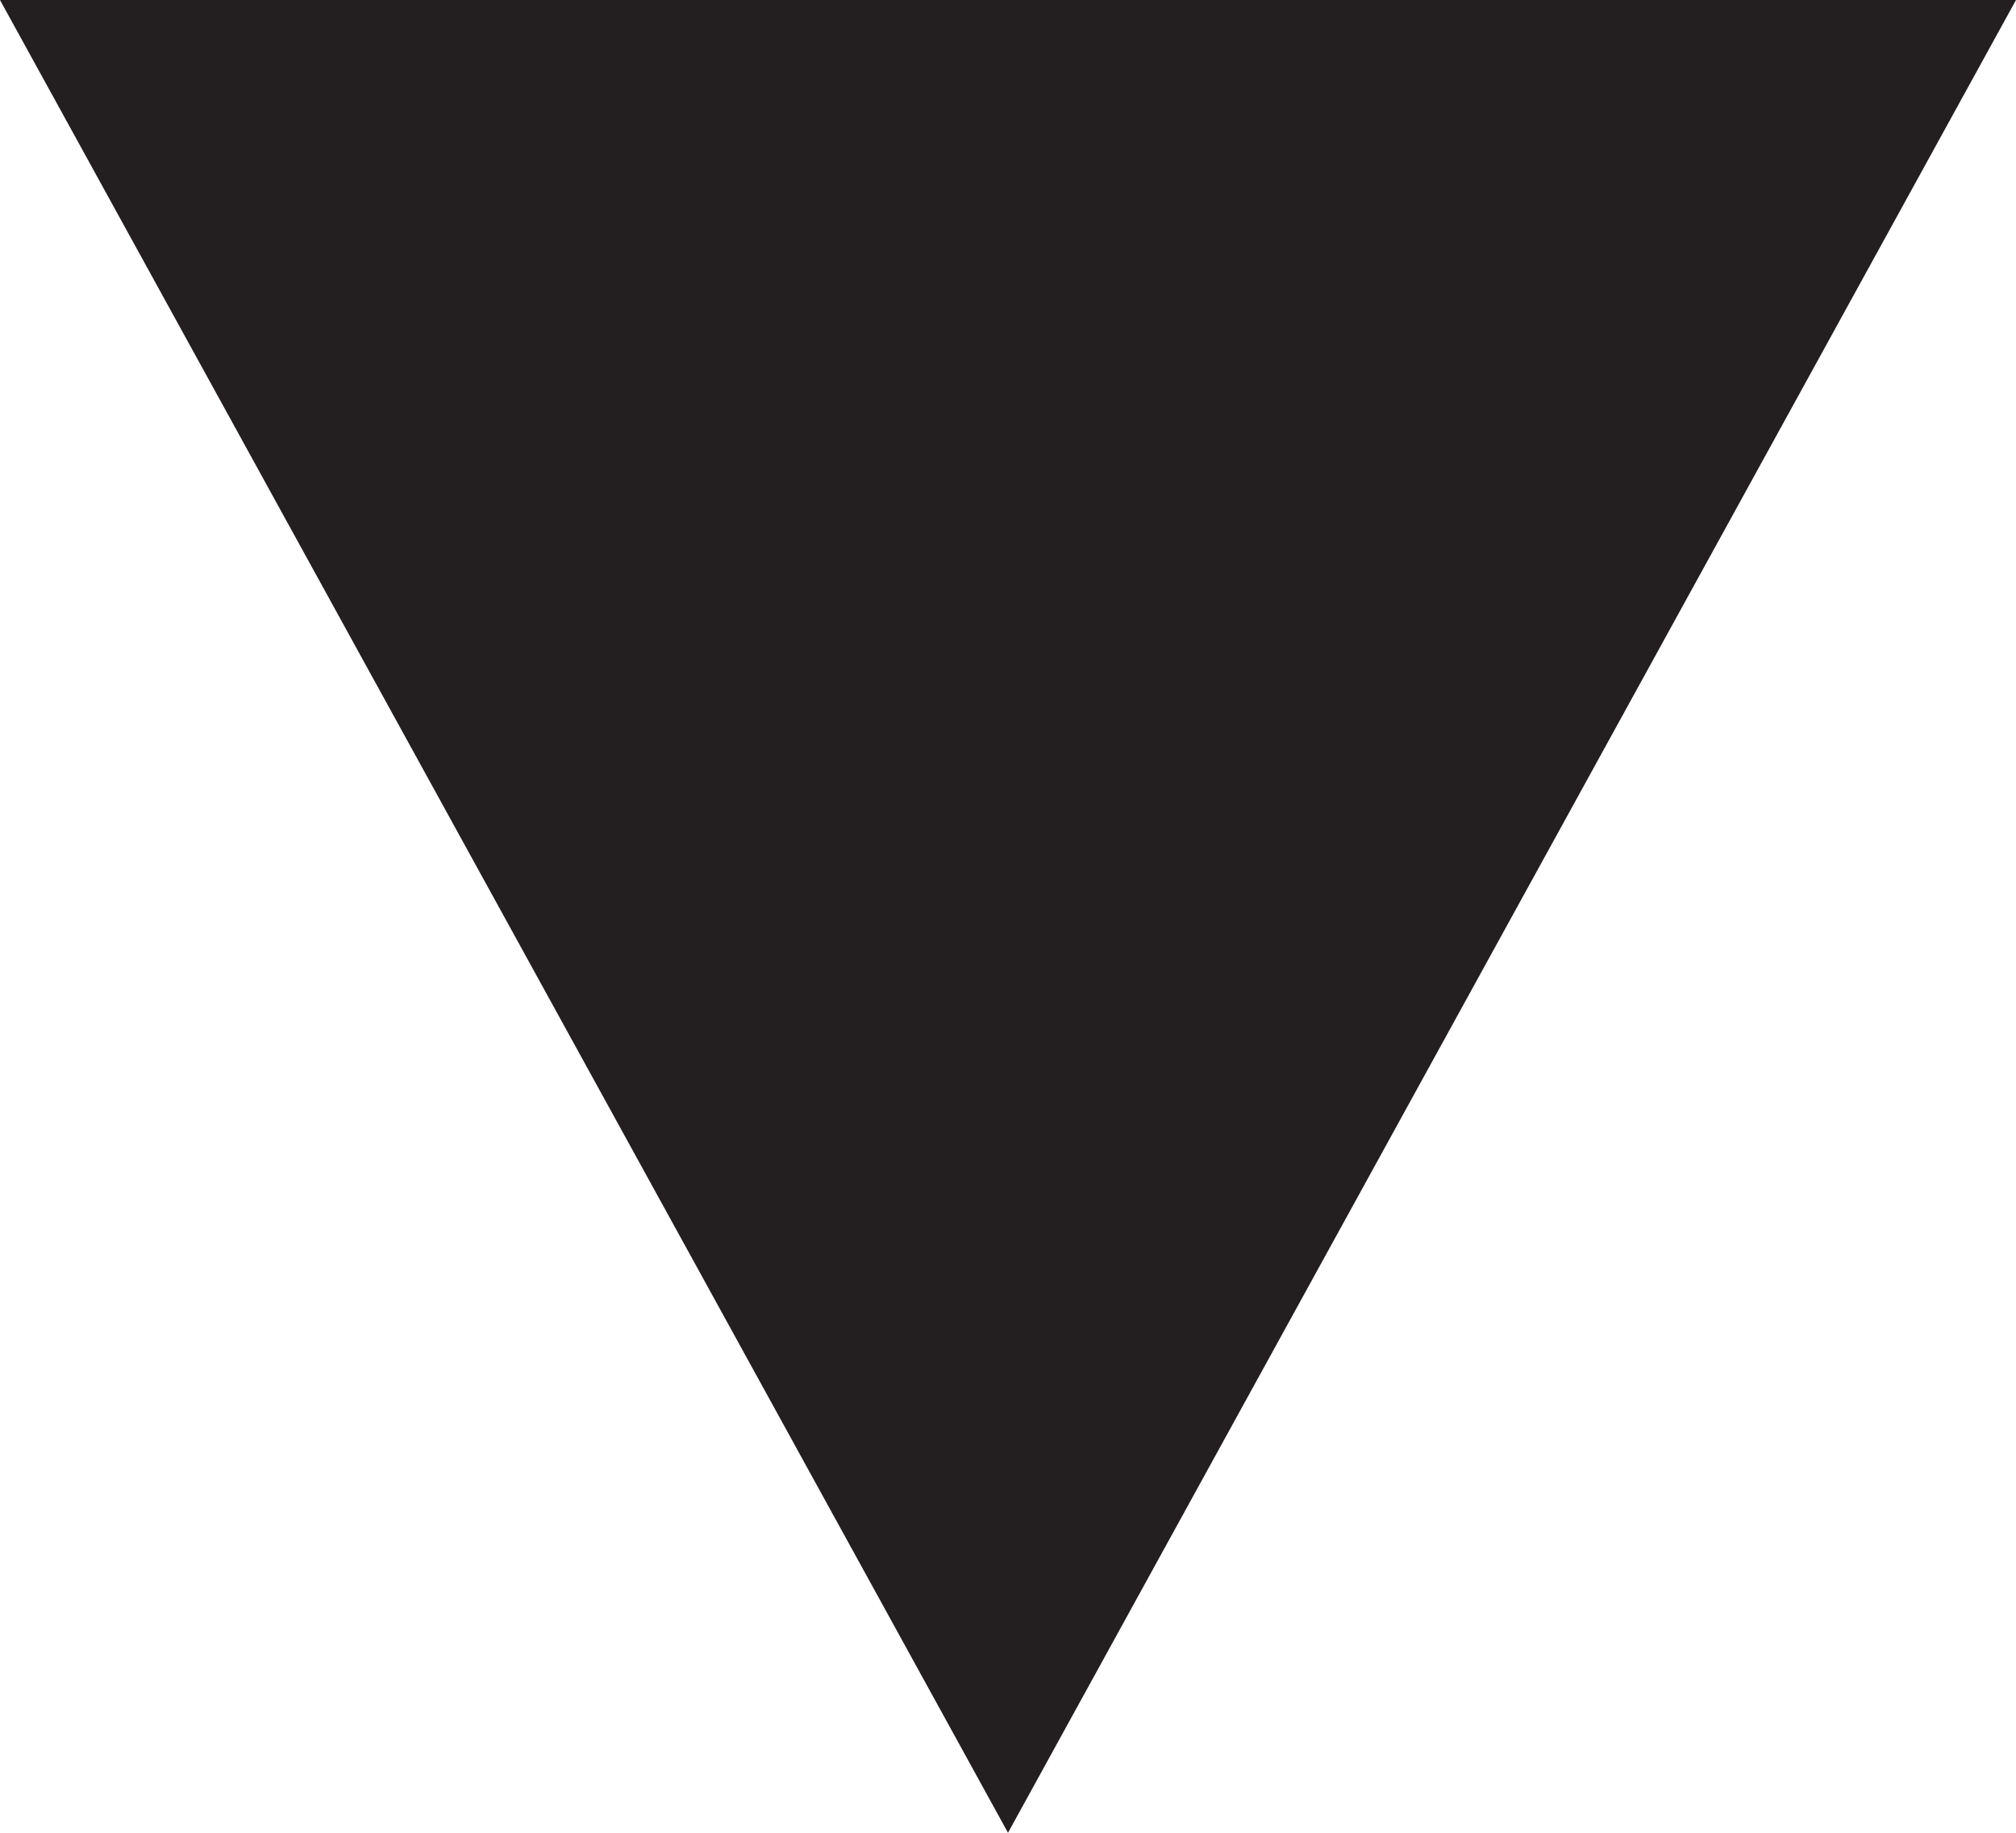
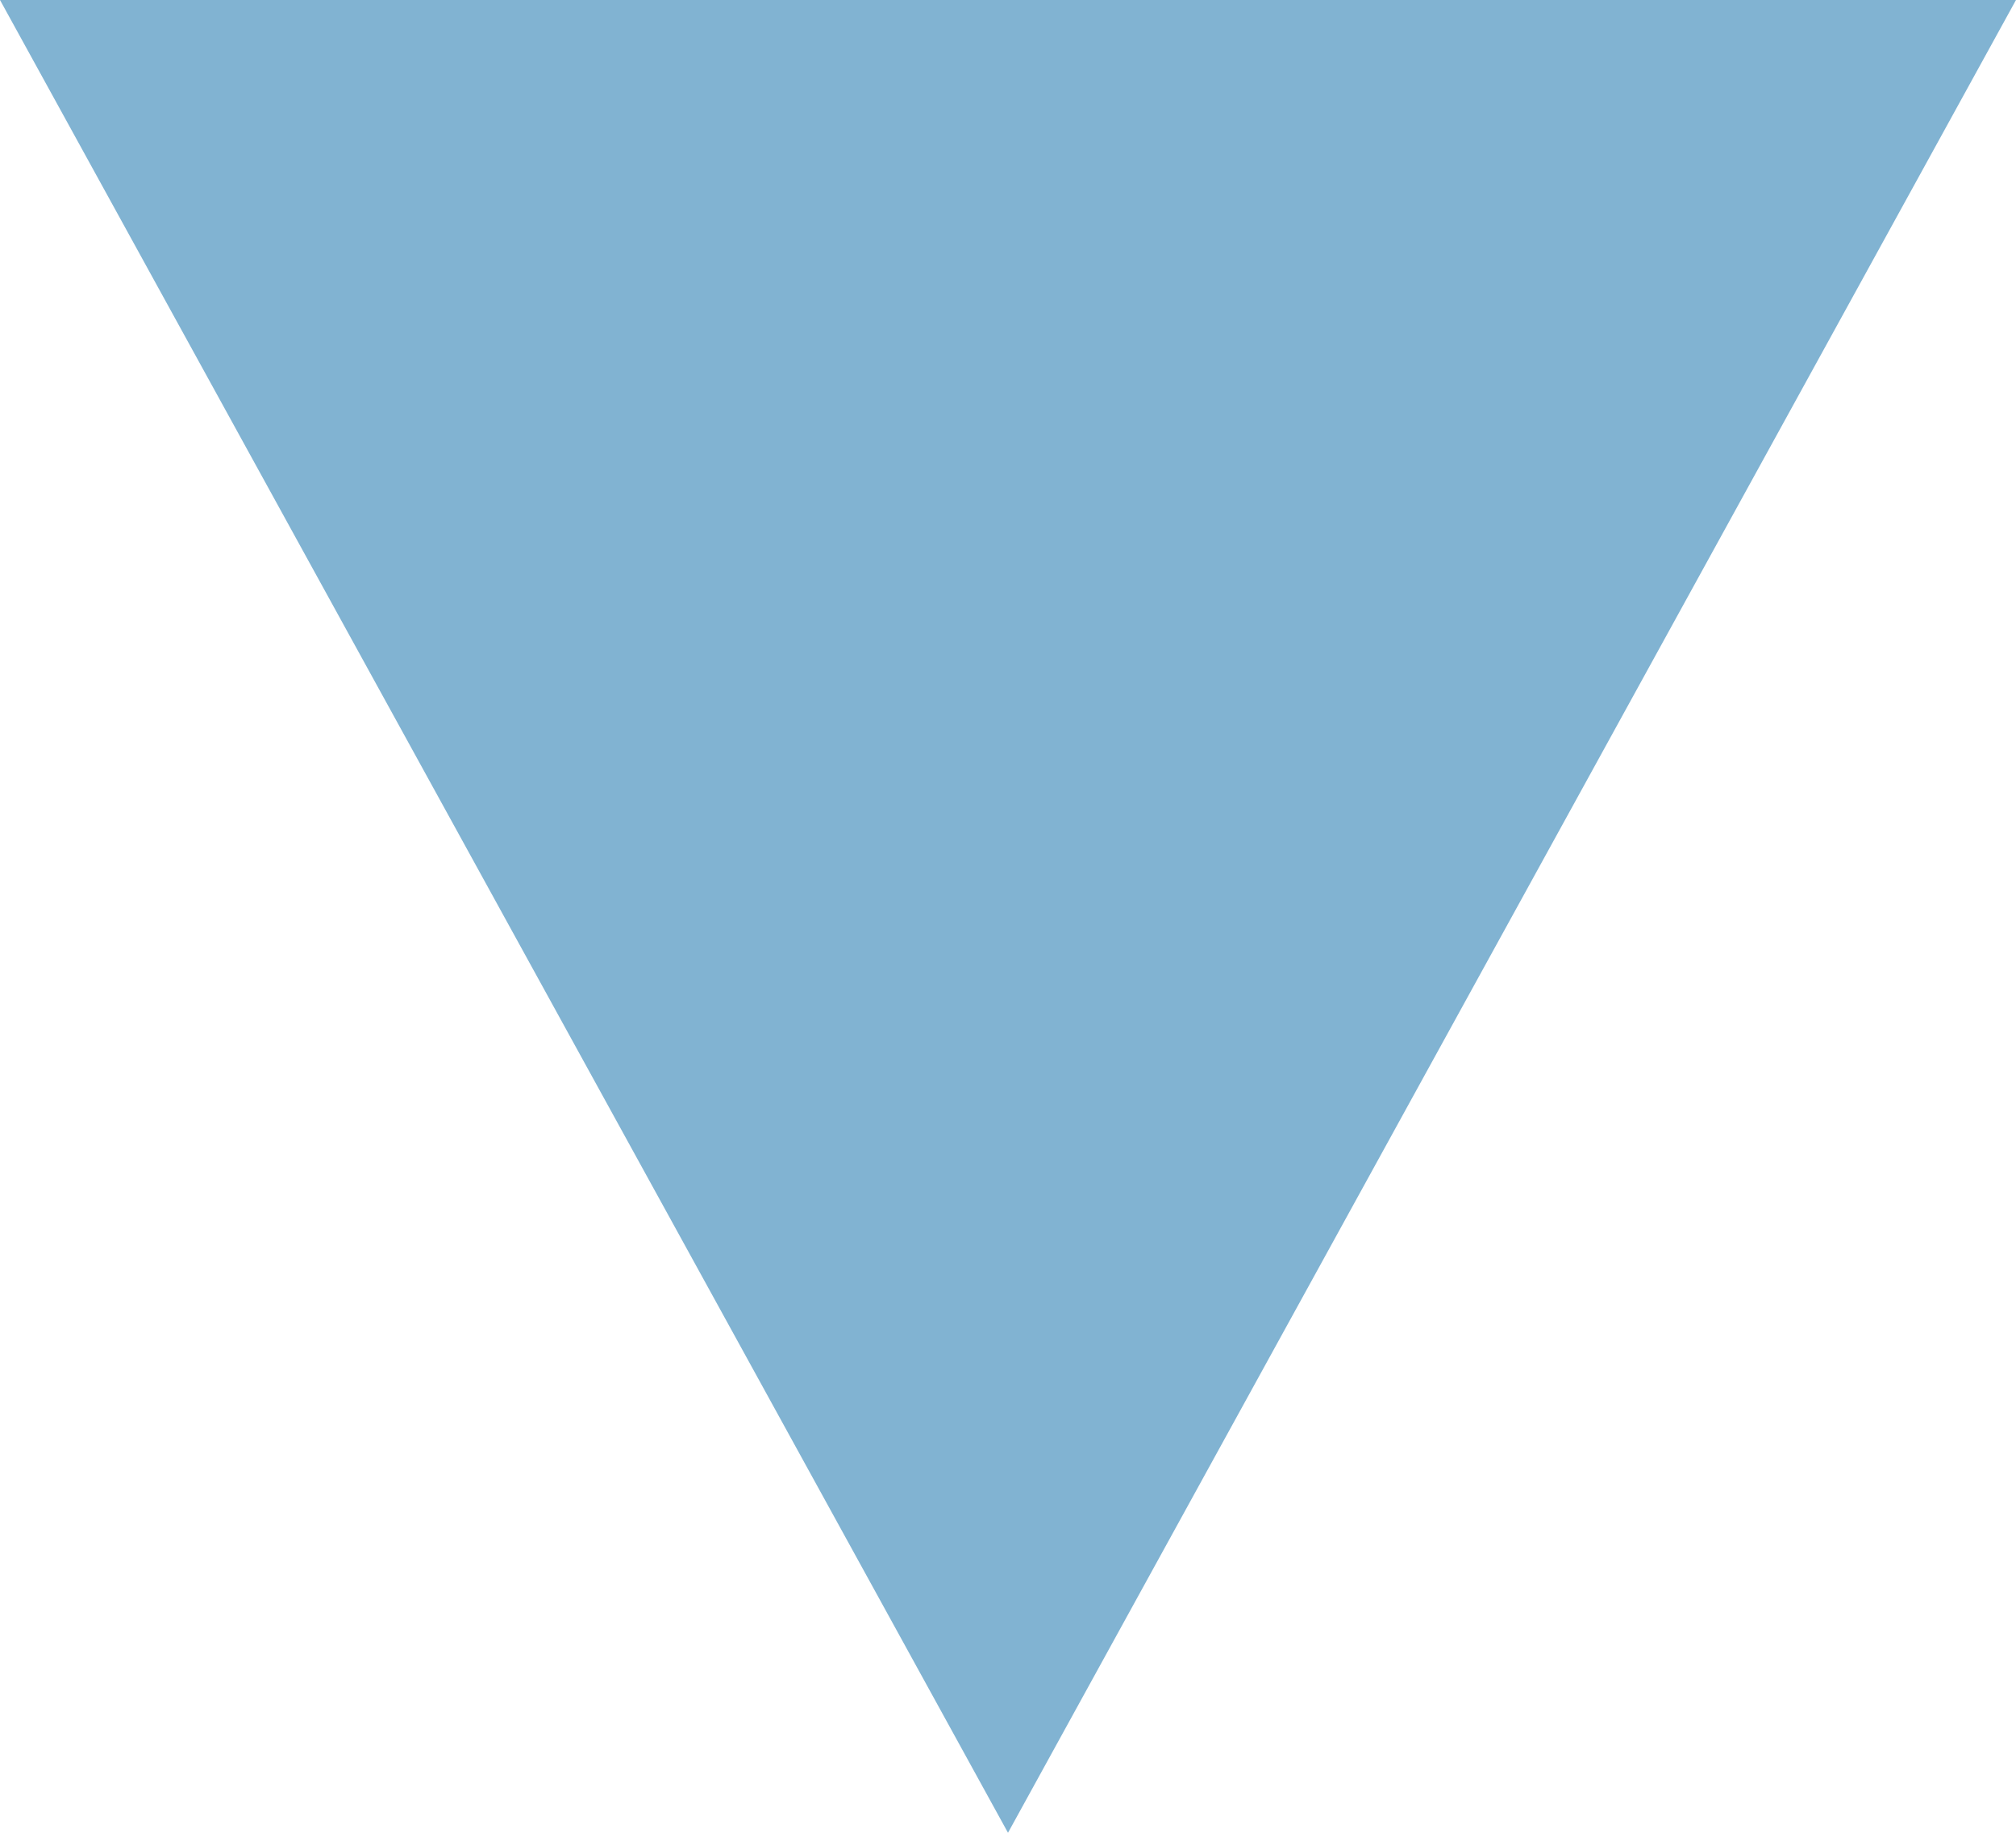
<svg xmlns="http://www.w3.org/2000/svg" version="1.1" id="Layer_1" x="0px" y="0px" width="11px" height="10px" viewBox="0 0 11 10" enable-background="new 0 0 11 10" xml:space="preserve">
-   <polyline fill="#231F20" points="5.5,10 0,0 11,0 " />
+   <polyline fill="#81b3d2" points="5.5,10 0,0 11,0 " />
</svg>
